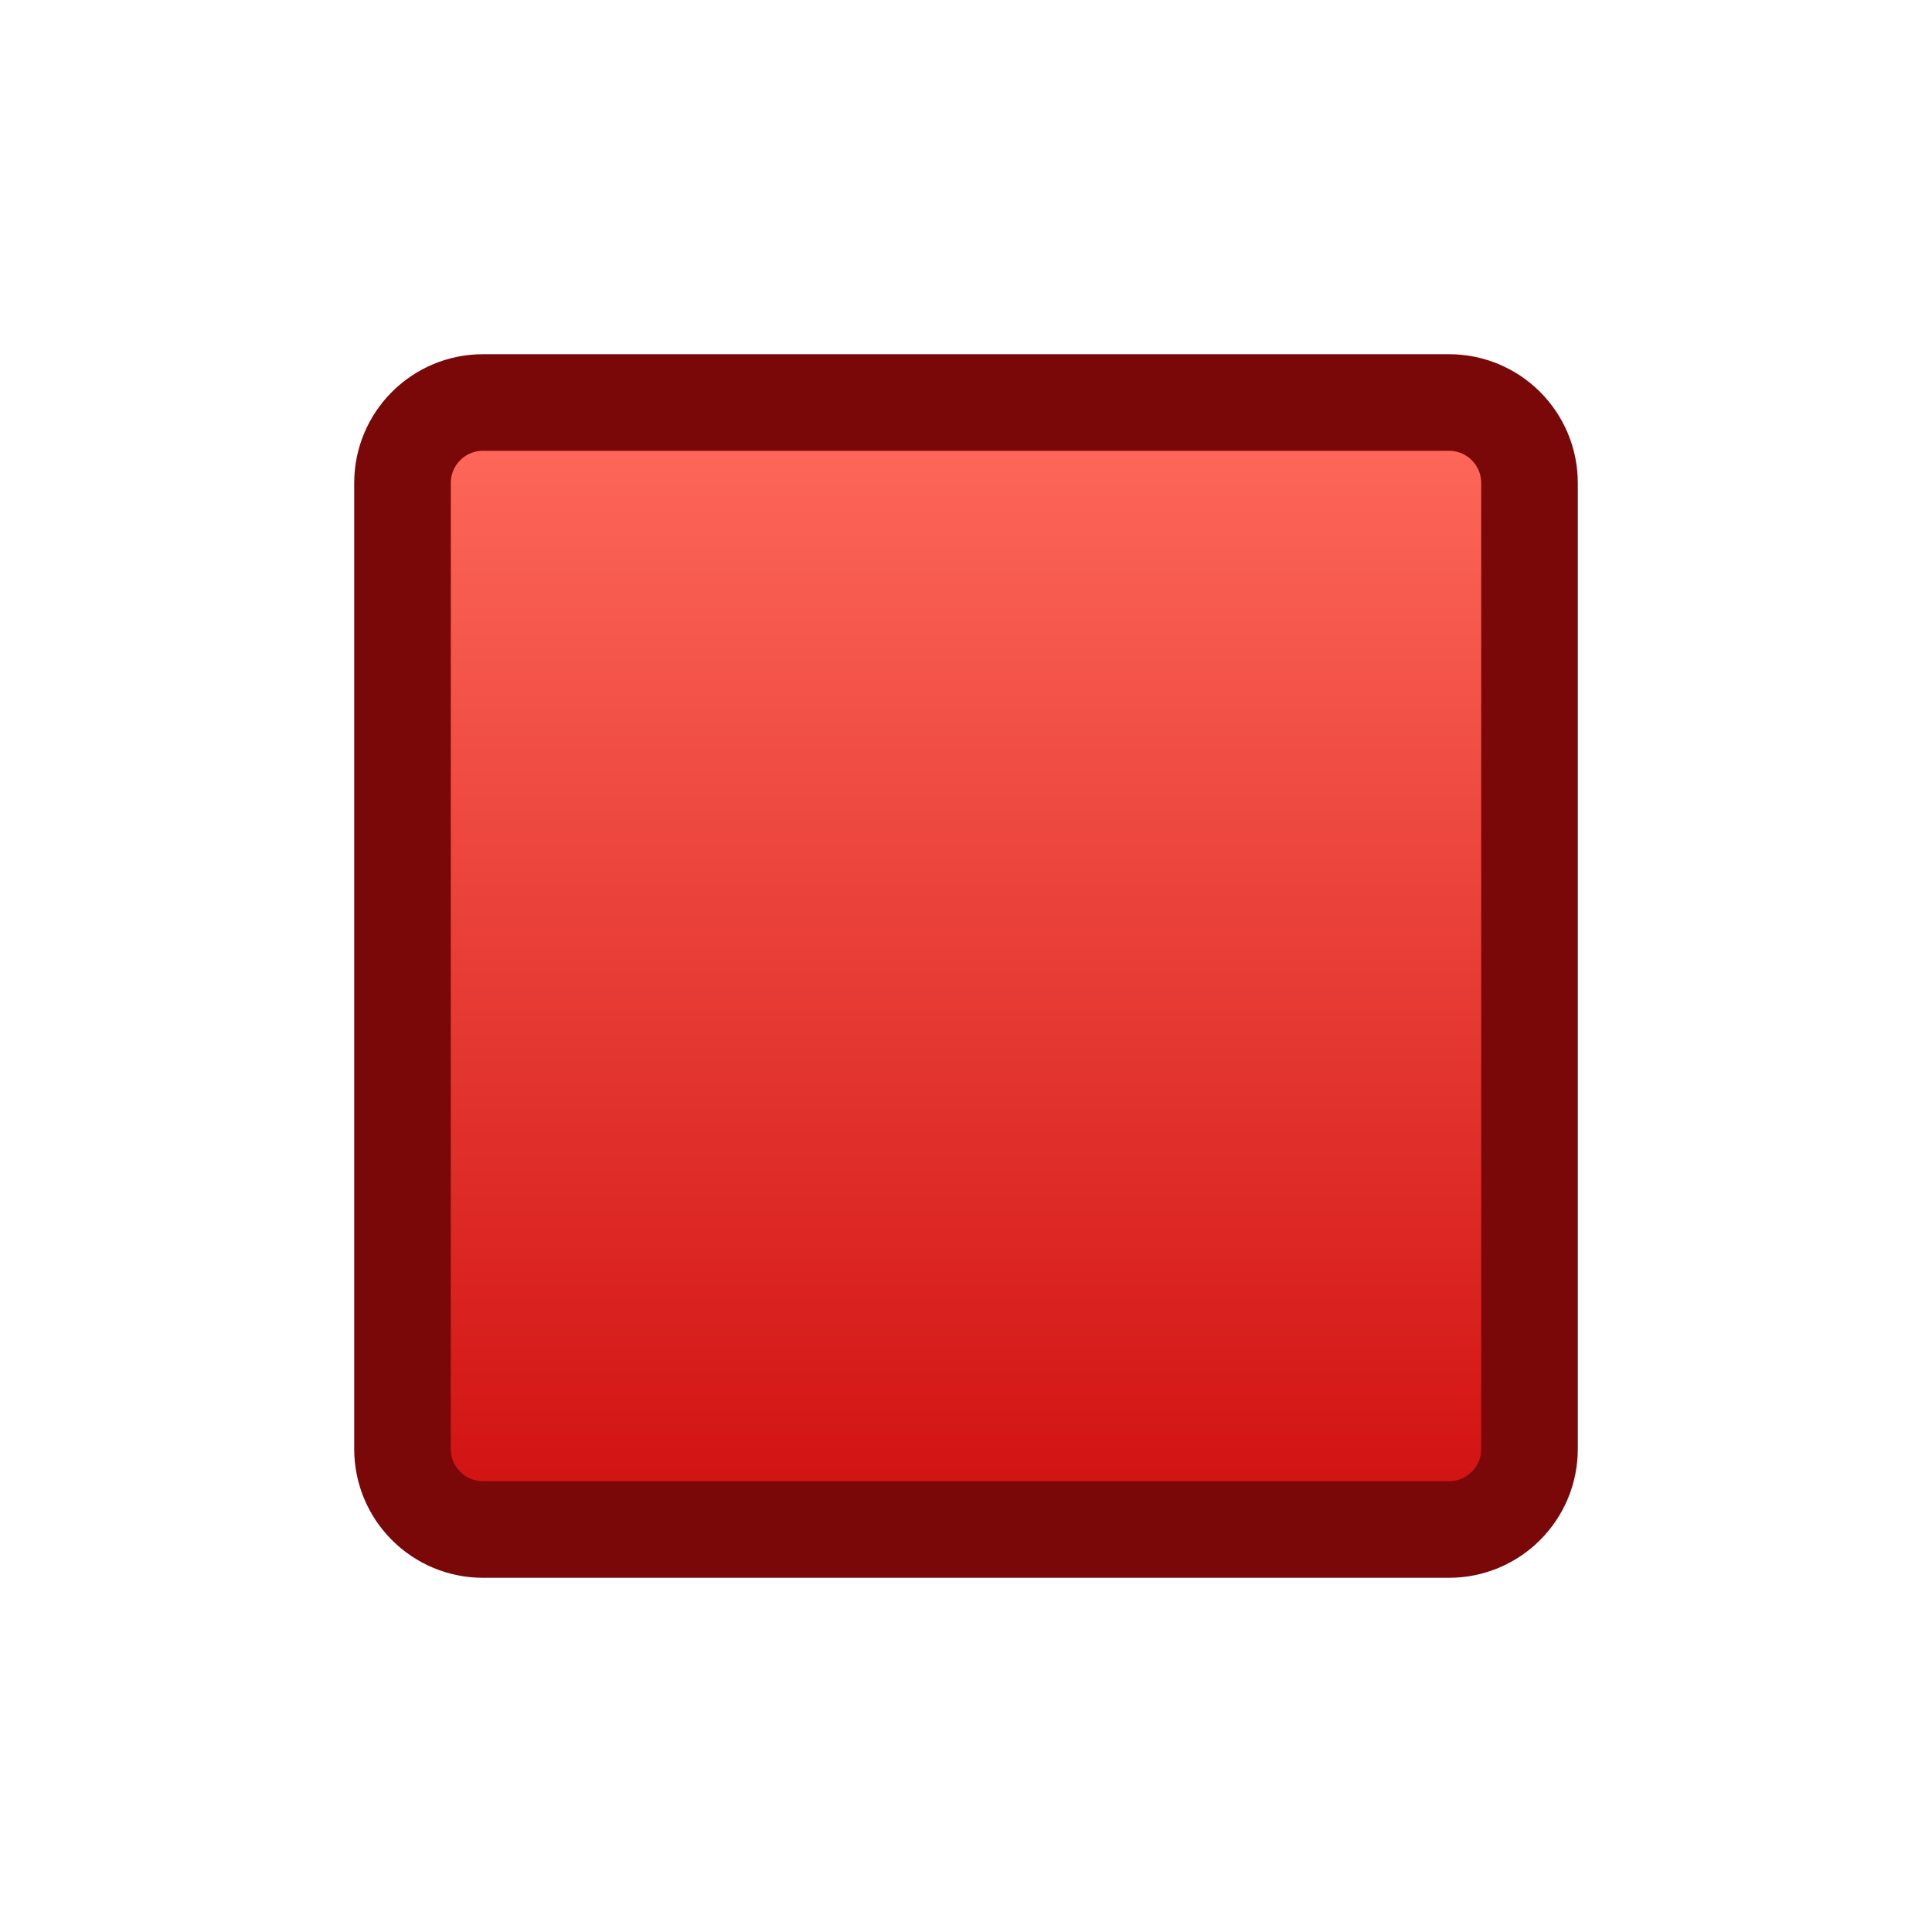
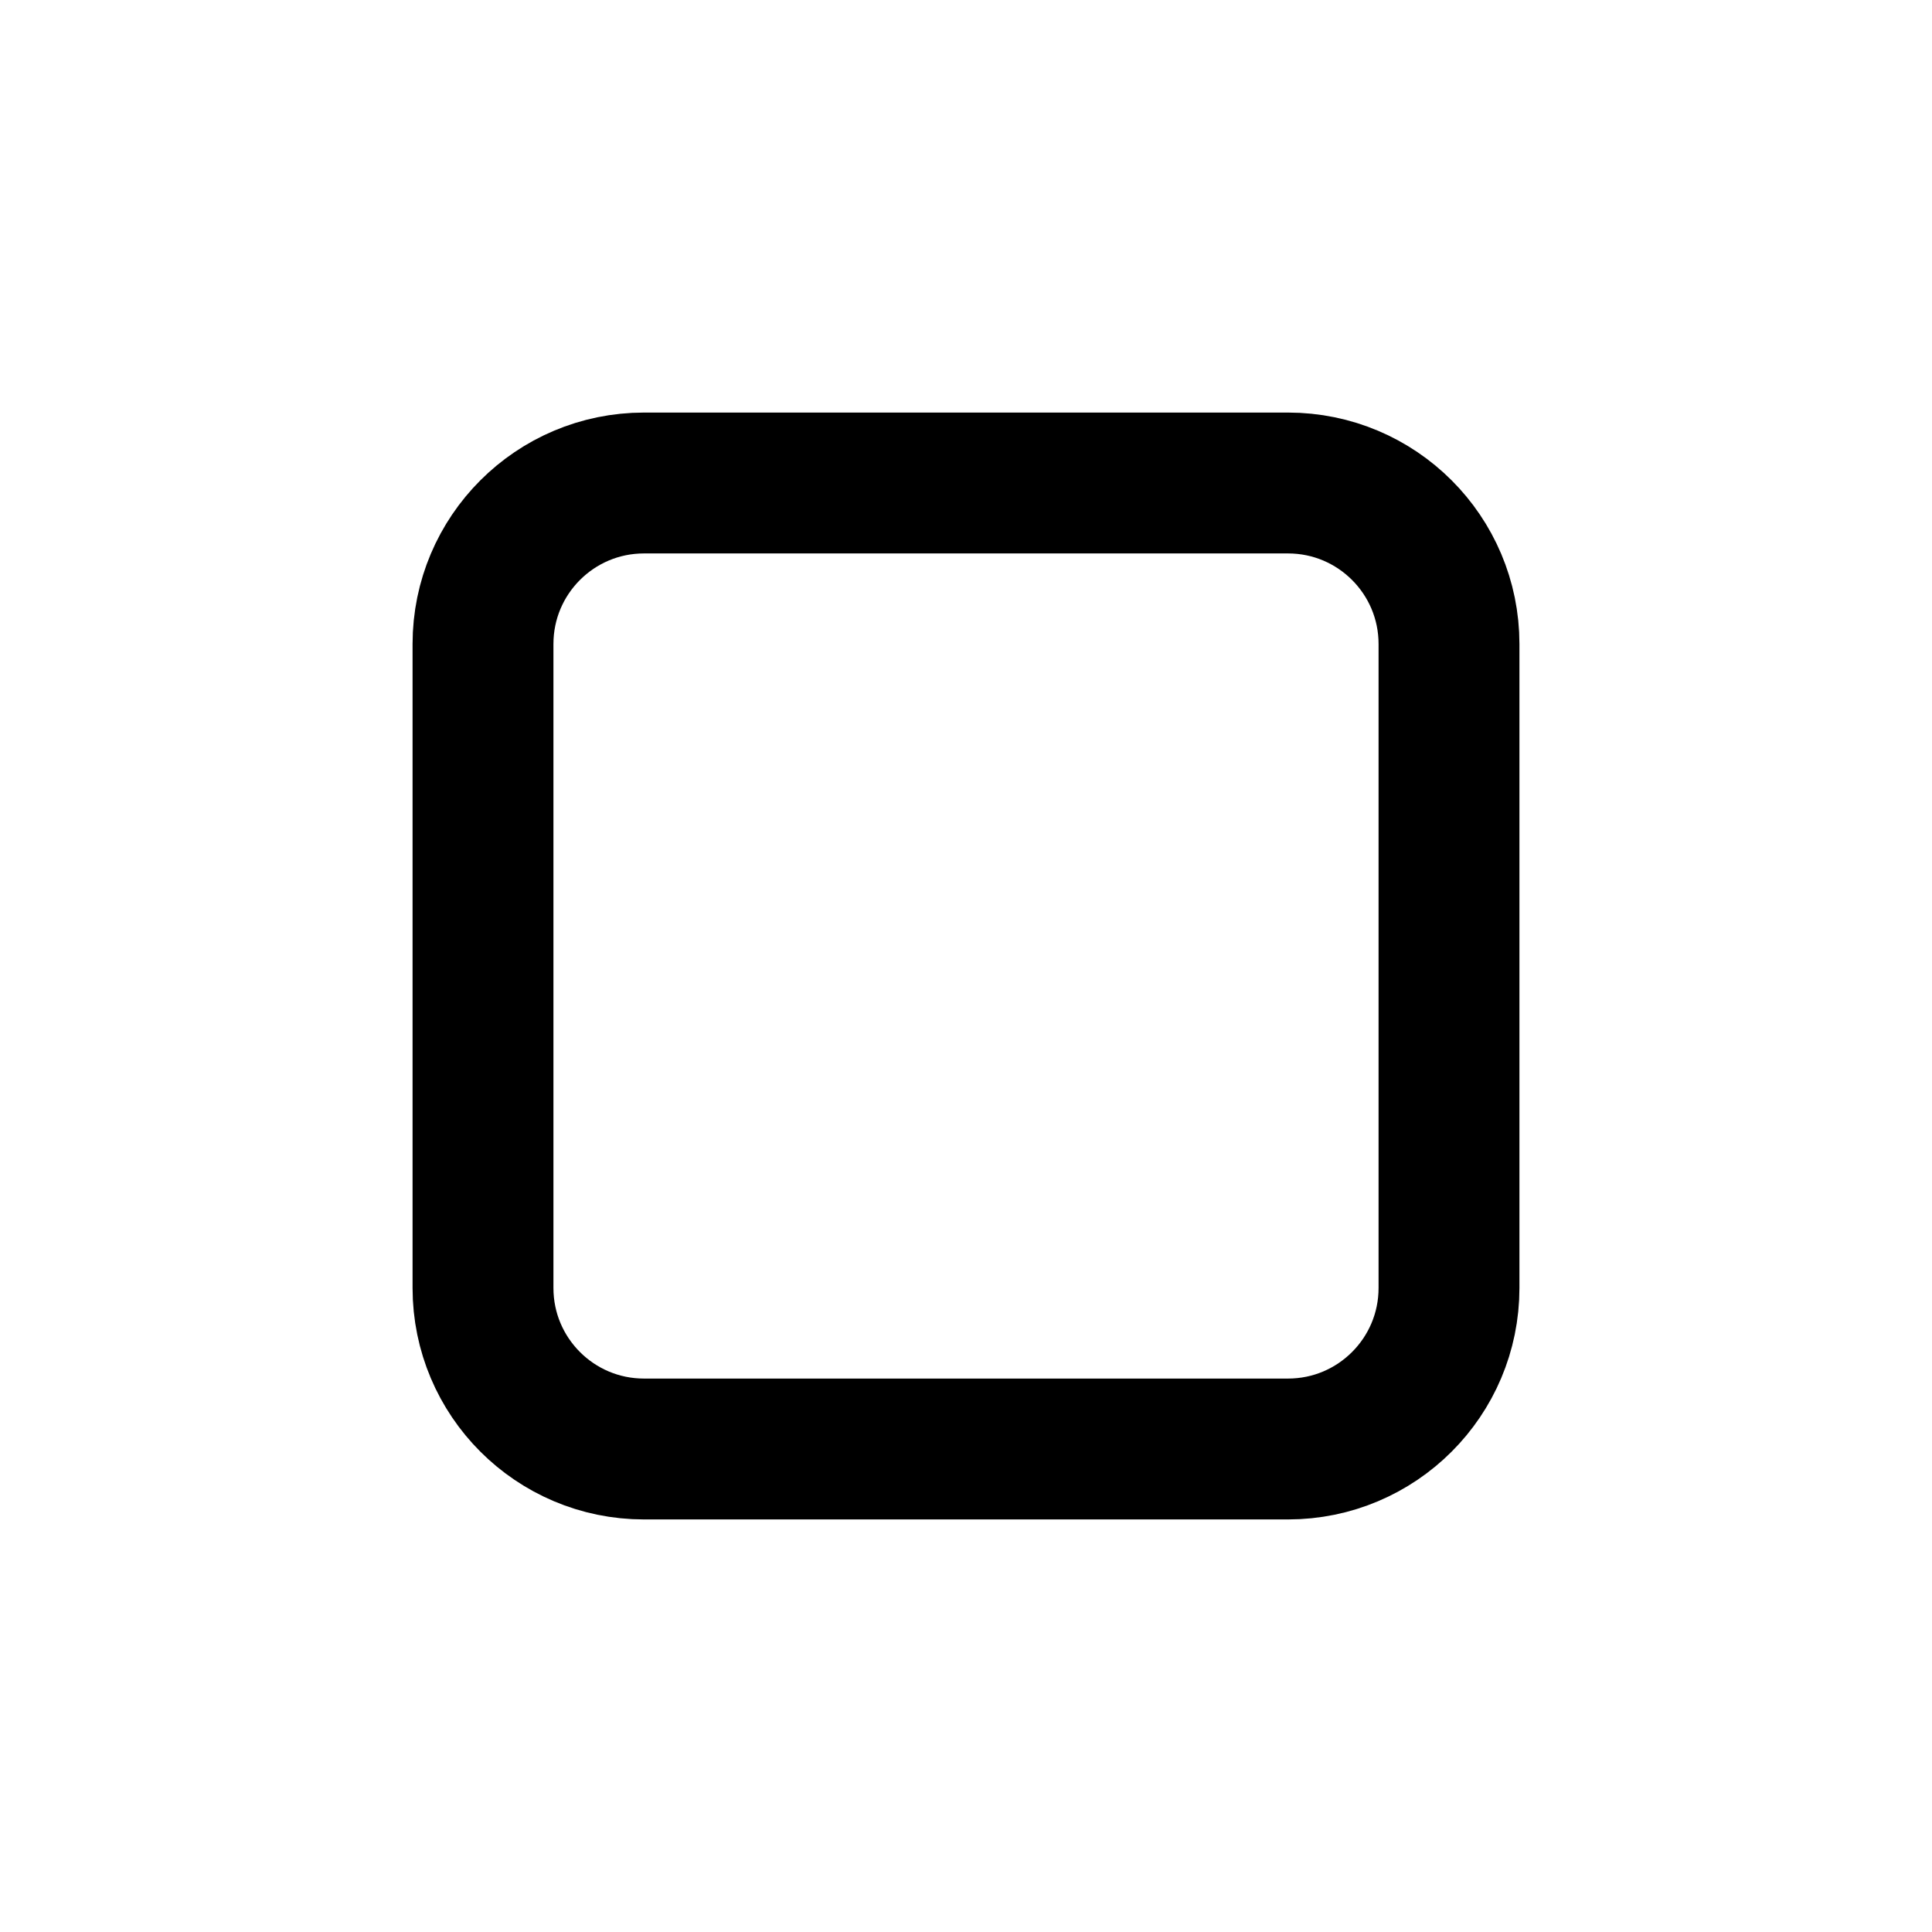
- <svg xmlns="http://www.w3.org/2000/svg" viewBox="0 0 24 24">
-   <defs>
-     <linearGradient id="g" x1="0" y1="0" x2="0" y2="1">
-       <stop offset="0" stop-color="#FF6A5C" />
-       <stop offset="1" stop-color="#D01010" />
-     </linearGradient>
-   </defs>
-   <rect x="5" y="5" width="14" height="14" rx="1" fill="url(#g)" stroke="#7A0808" stroke-width="1.2" />
+ <svg xmlns="http://www.w3.org/2000/svg" viewBox="0 0 24 24" width="24" height="24">
+   <g fill="none" stroke="#000" stroke-width="1.75" stroke-linecap="round" stroke-linejoin="round">
+     <rect x="6" y="6" width="12" height="12" rx="2" />
+   </g>
</svg>
